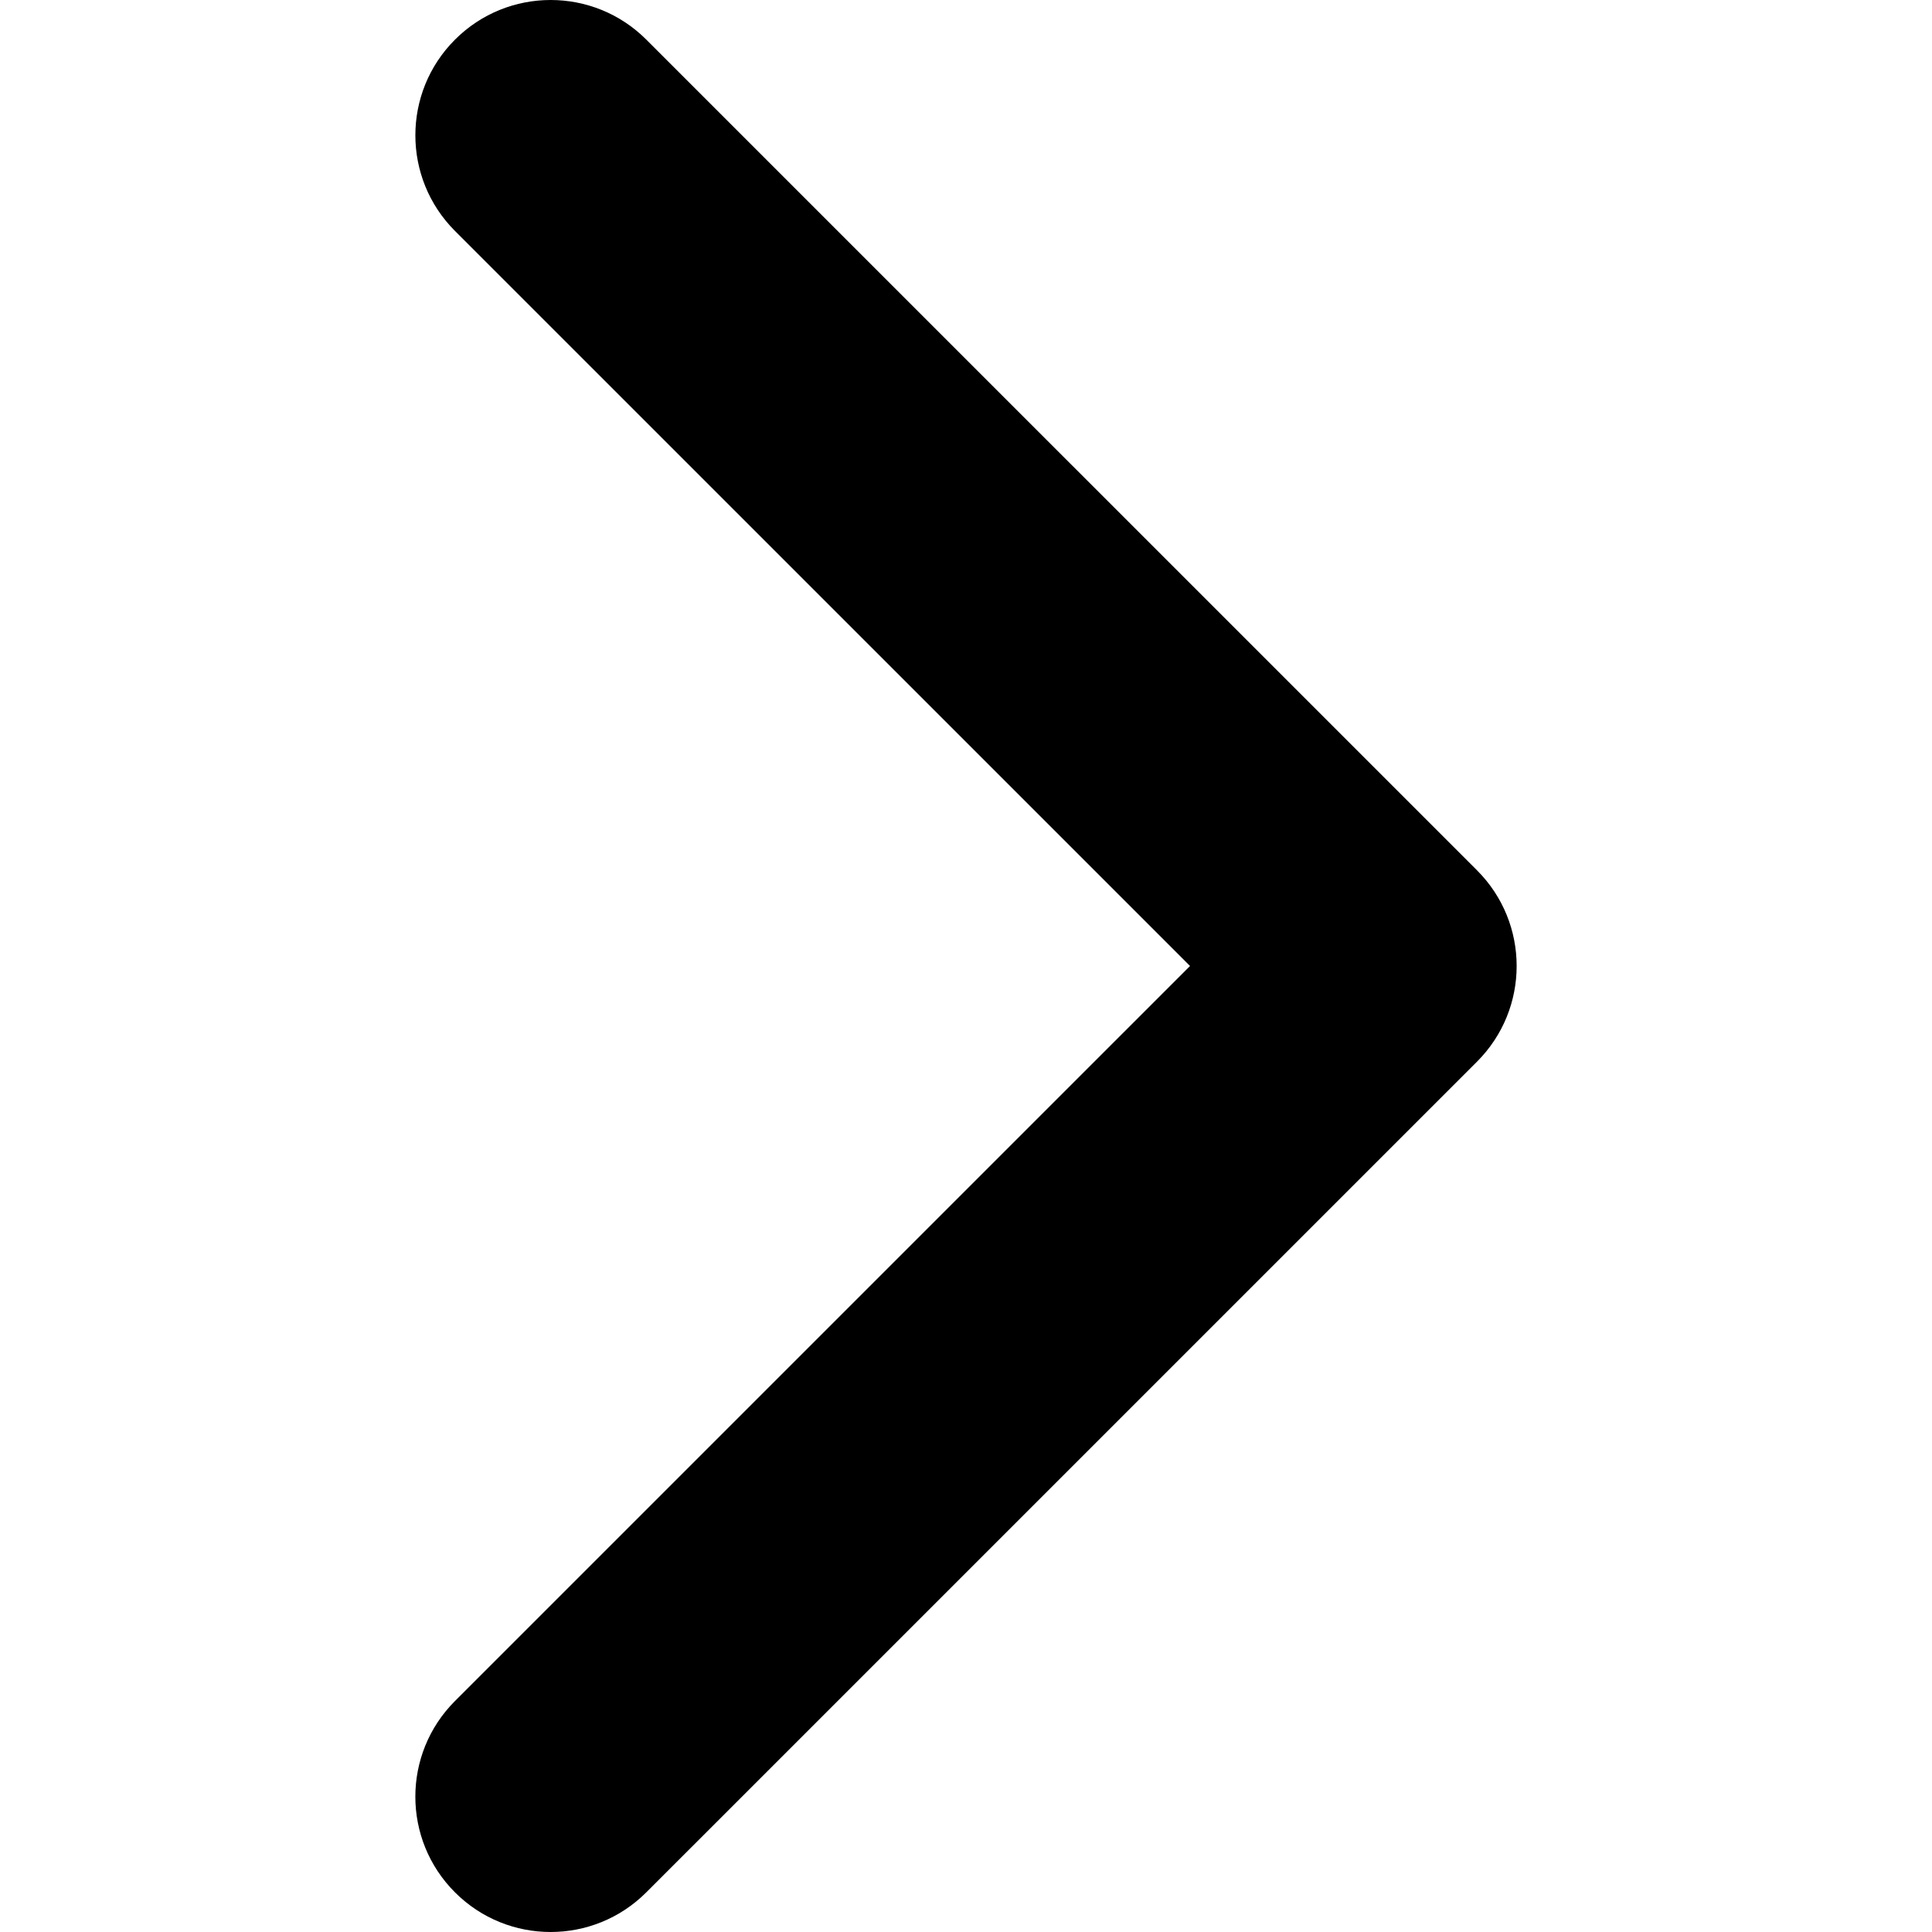
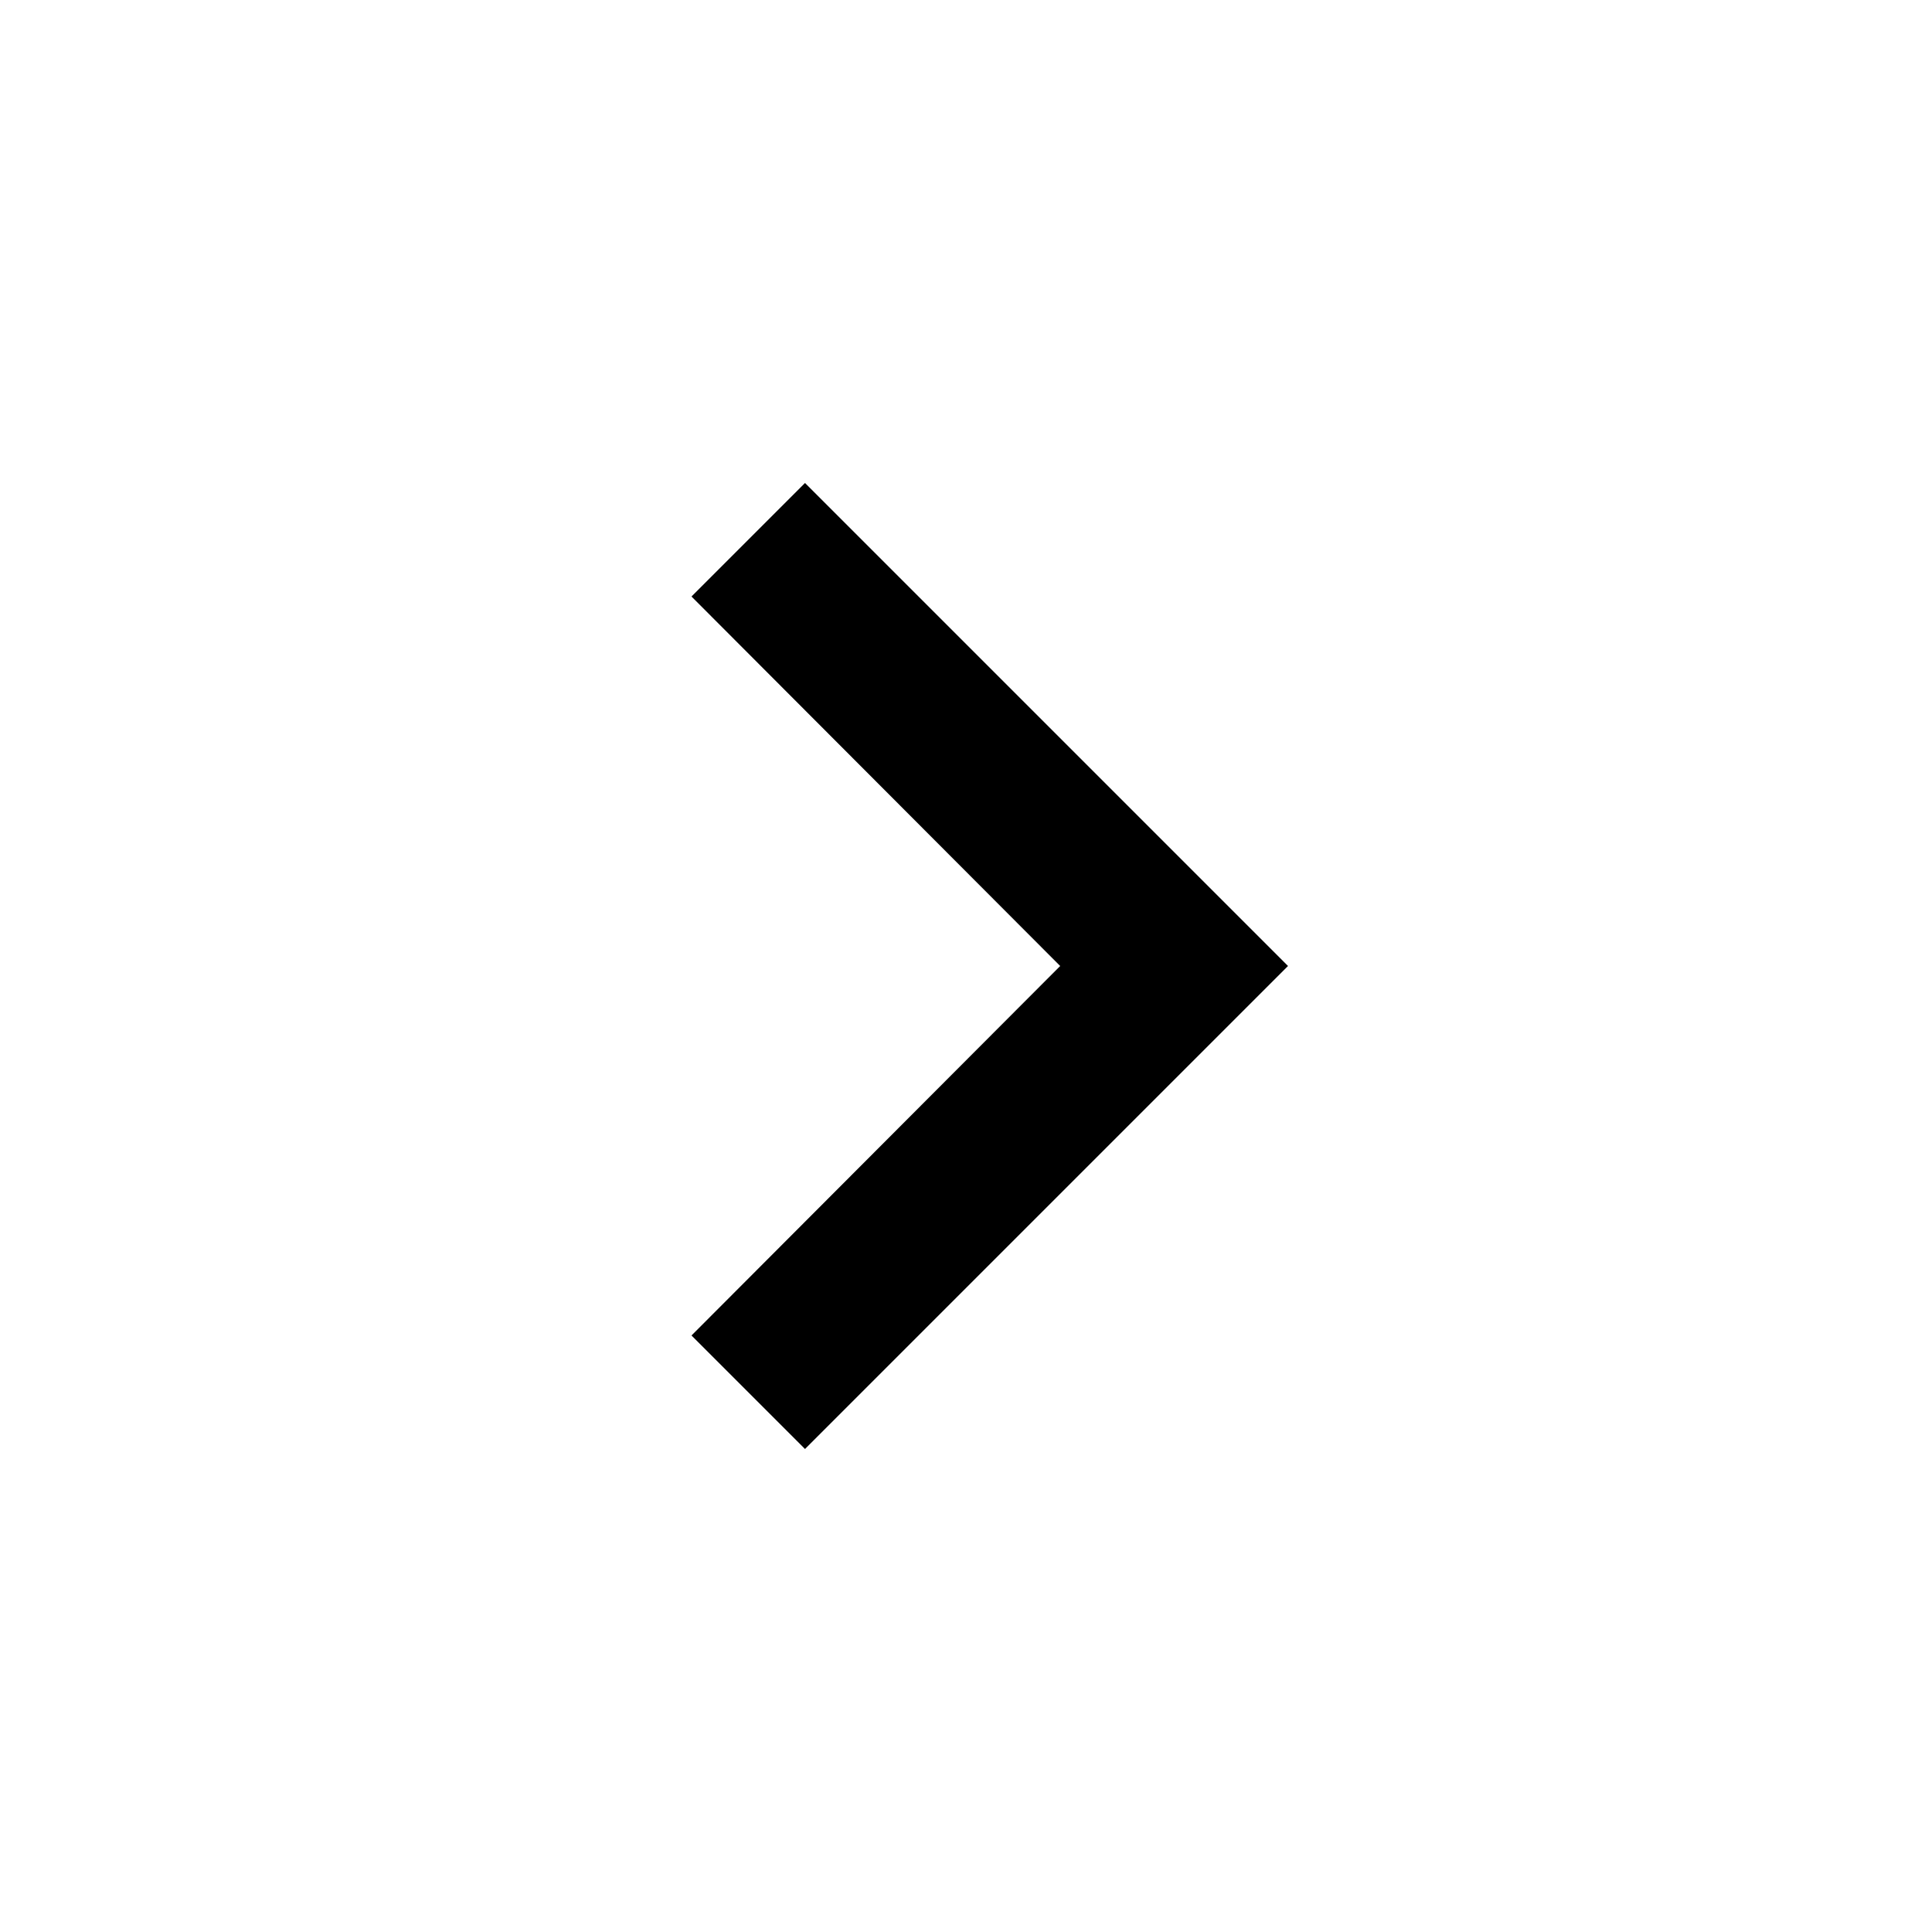
- <svg viewBox="0 0 451.846 451.847">
-   <path fill="currentColor" d="M345.441 248.292L151.154 442.573c-12.359 12.365-32.397 12.365-44.75 0-12.354-12.354-12.354-32.391 0-44.744L278.318 225.92 106.409 54.017c-12.354-12.359-12.354-32.394 0-44.748 12.354-12.359 32.391-12.359 44.75 0l194.287 194.284c6.177 6.18 9.262 14.271 9.262 22.366 0 8.099-3.091 16.196-9.267 22.373z" />
+ <svg xmlns="http://www.w3.org/2000/svg" width="24" height="24" viewBox="0 0 24 24">
+   <path fill="currentColor" d="M8.59 16.59L13.17 12 8.59 7.41 10 6l6 6-6 6-1.41-1.41z" />
+   <path fill="none" d="M0 0h24v24H0V0z" />
</svg>
